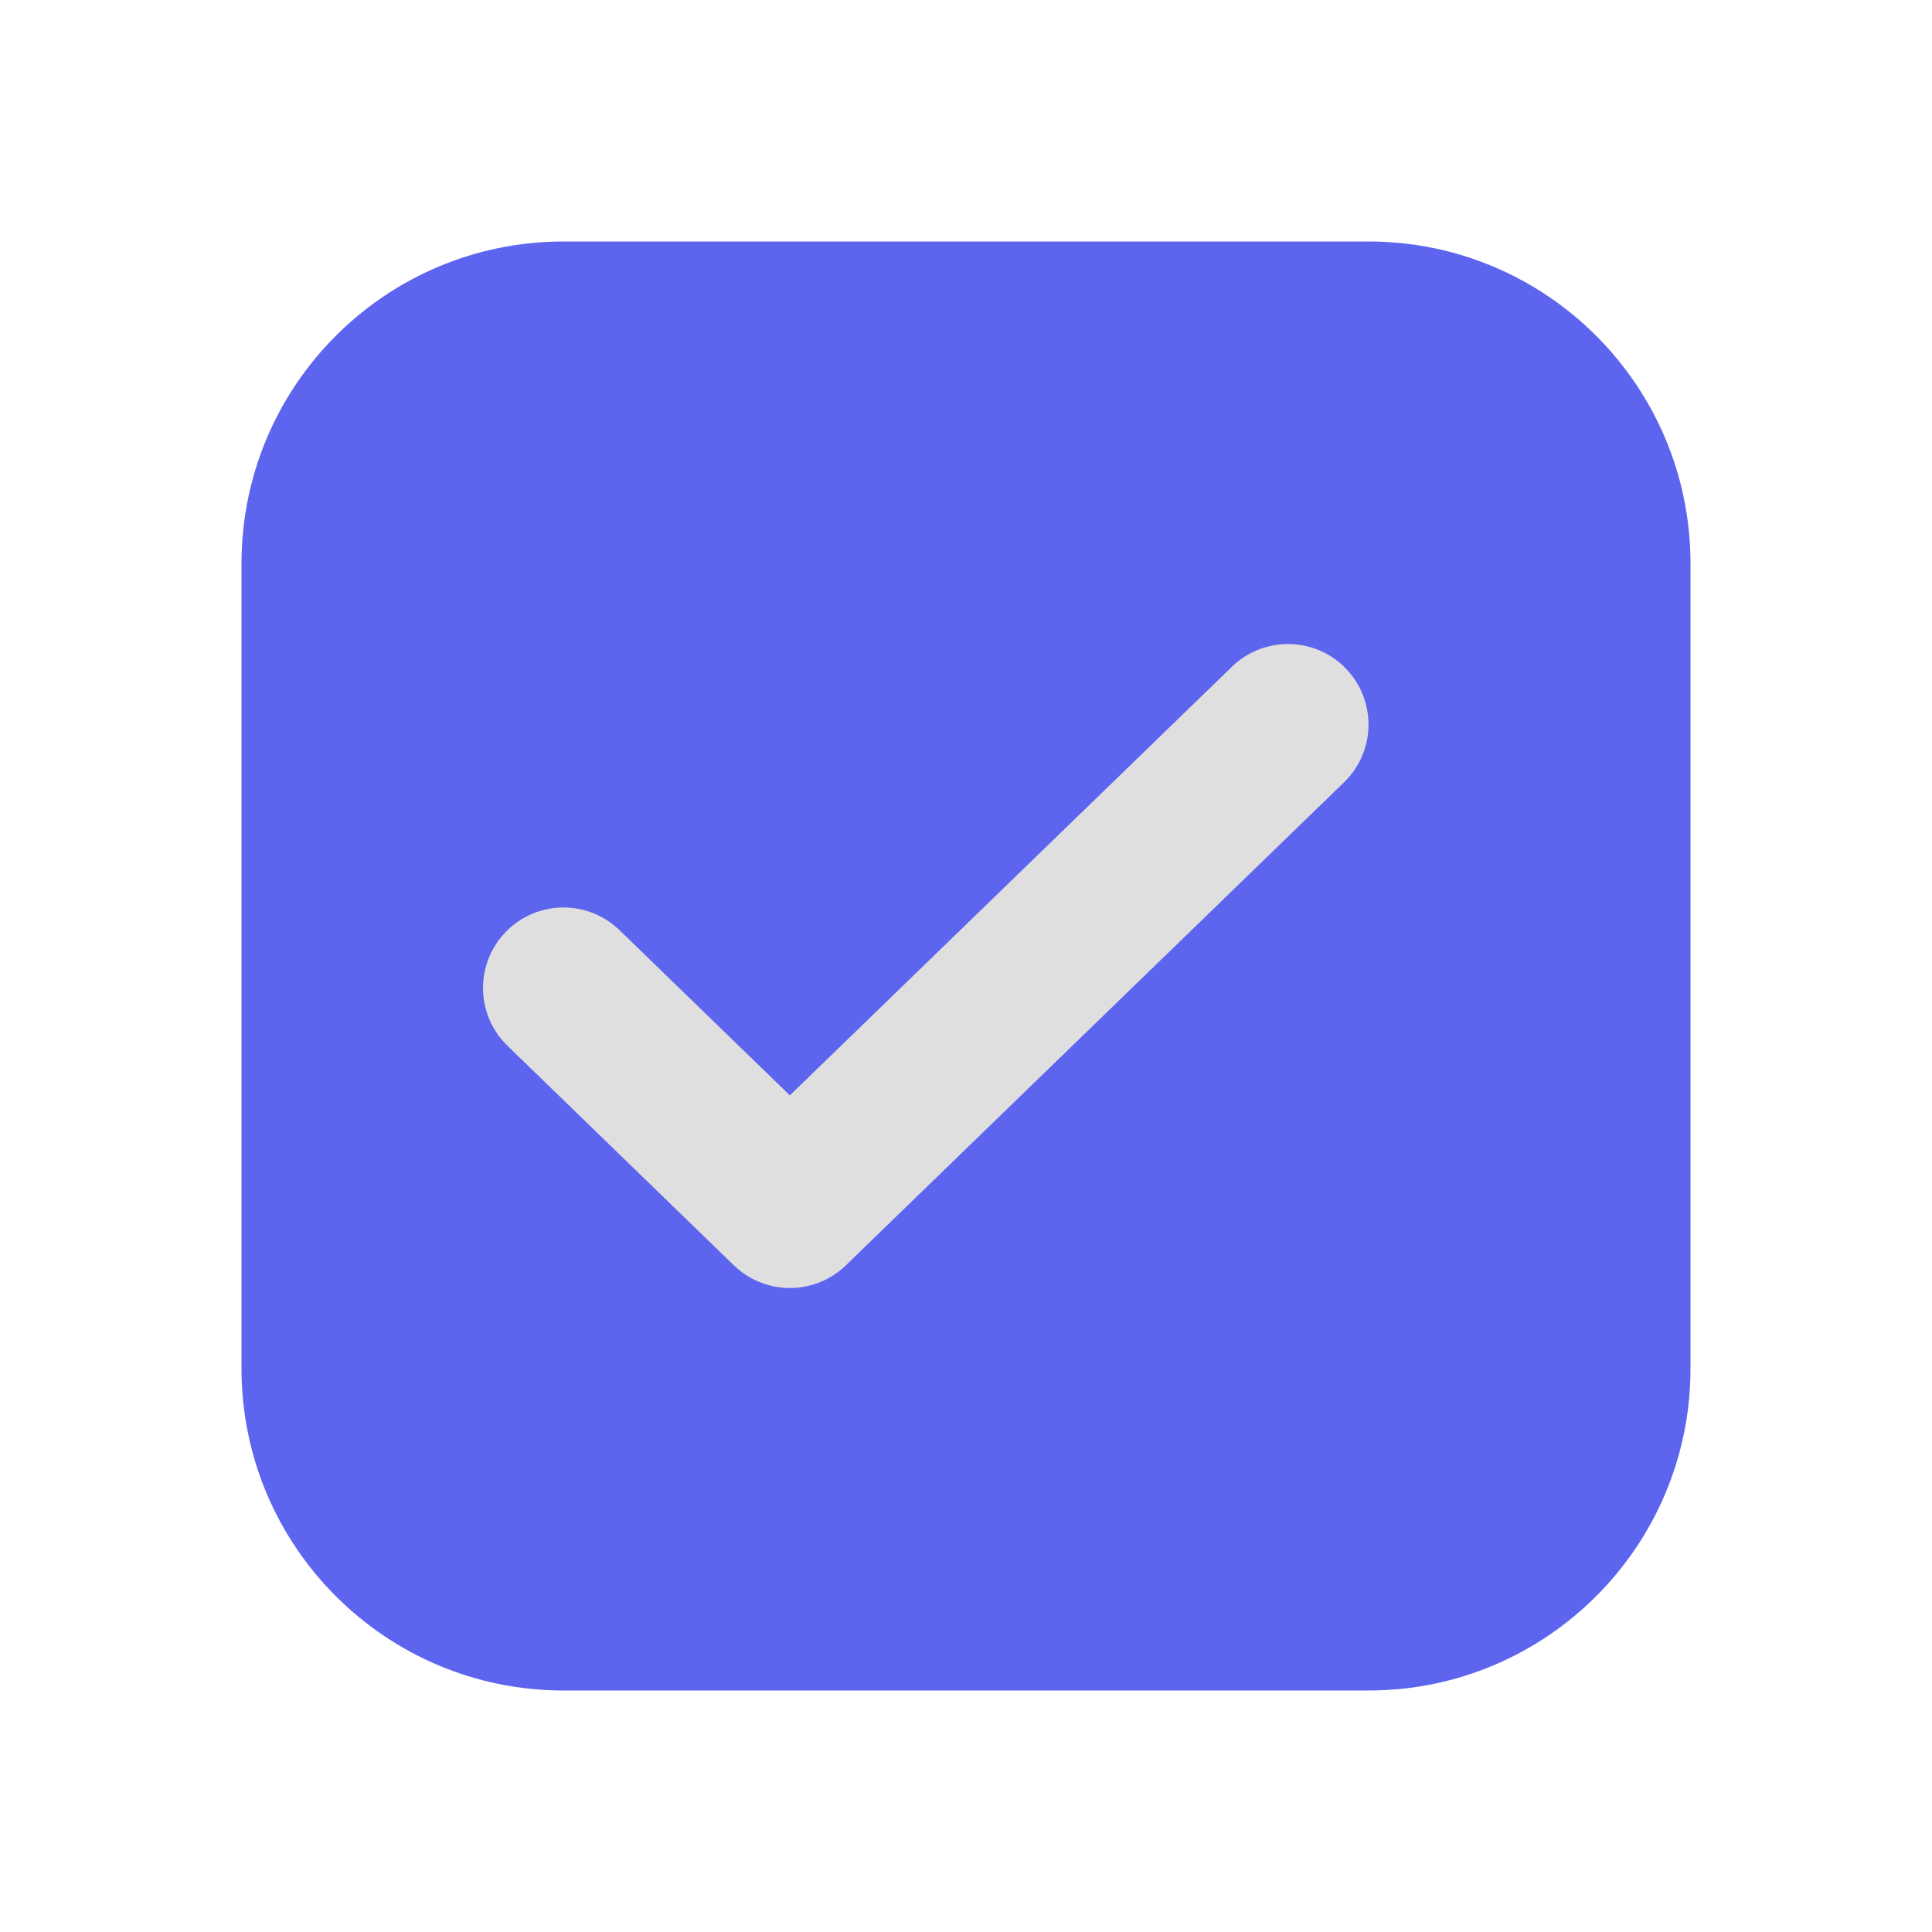
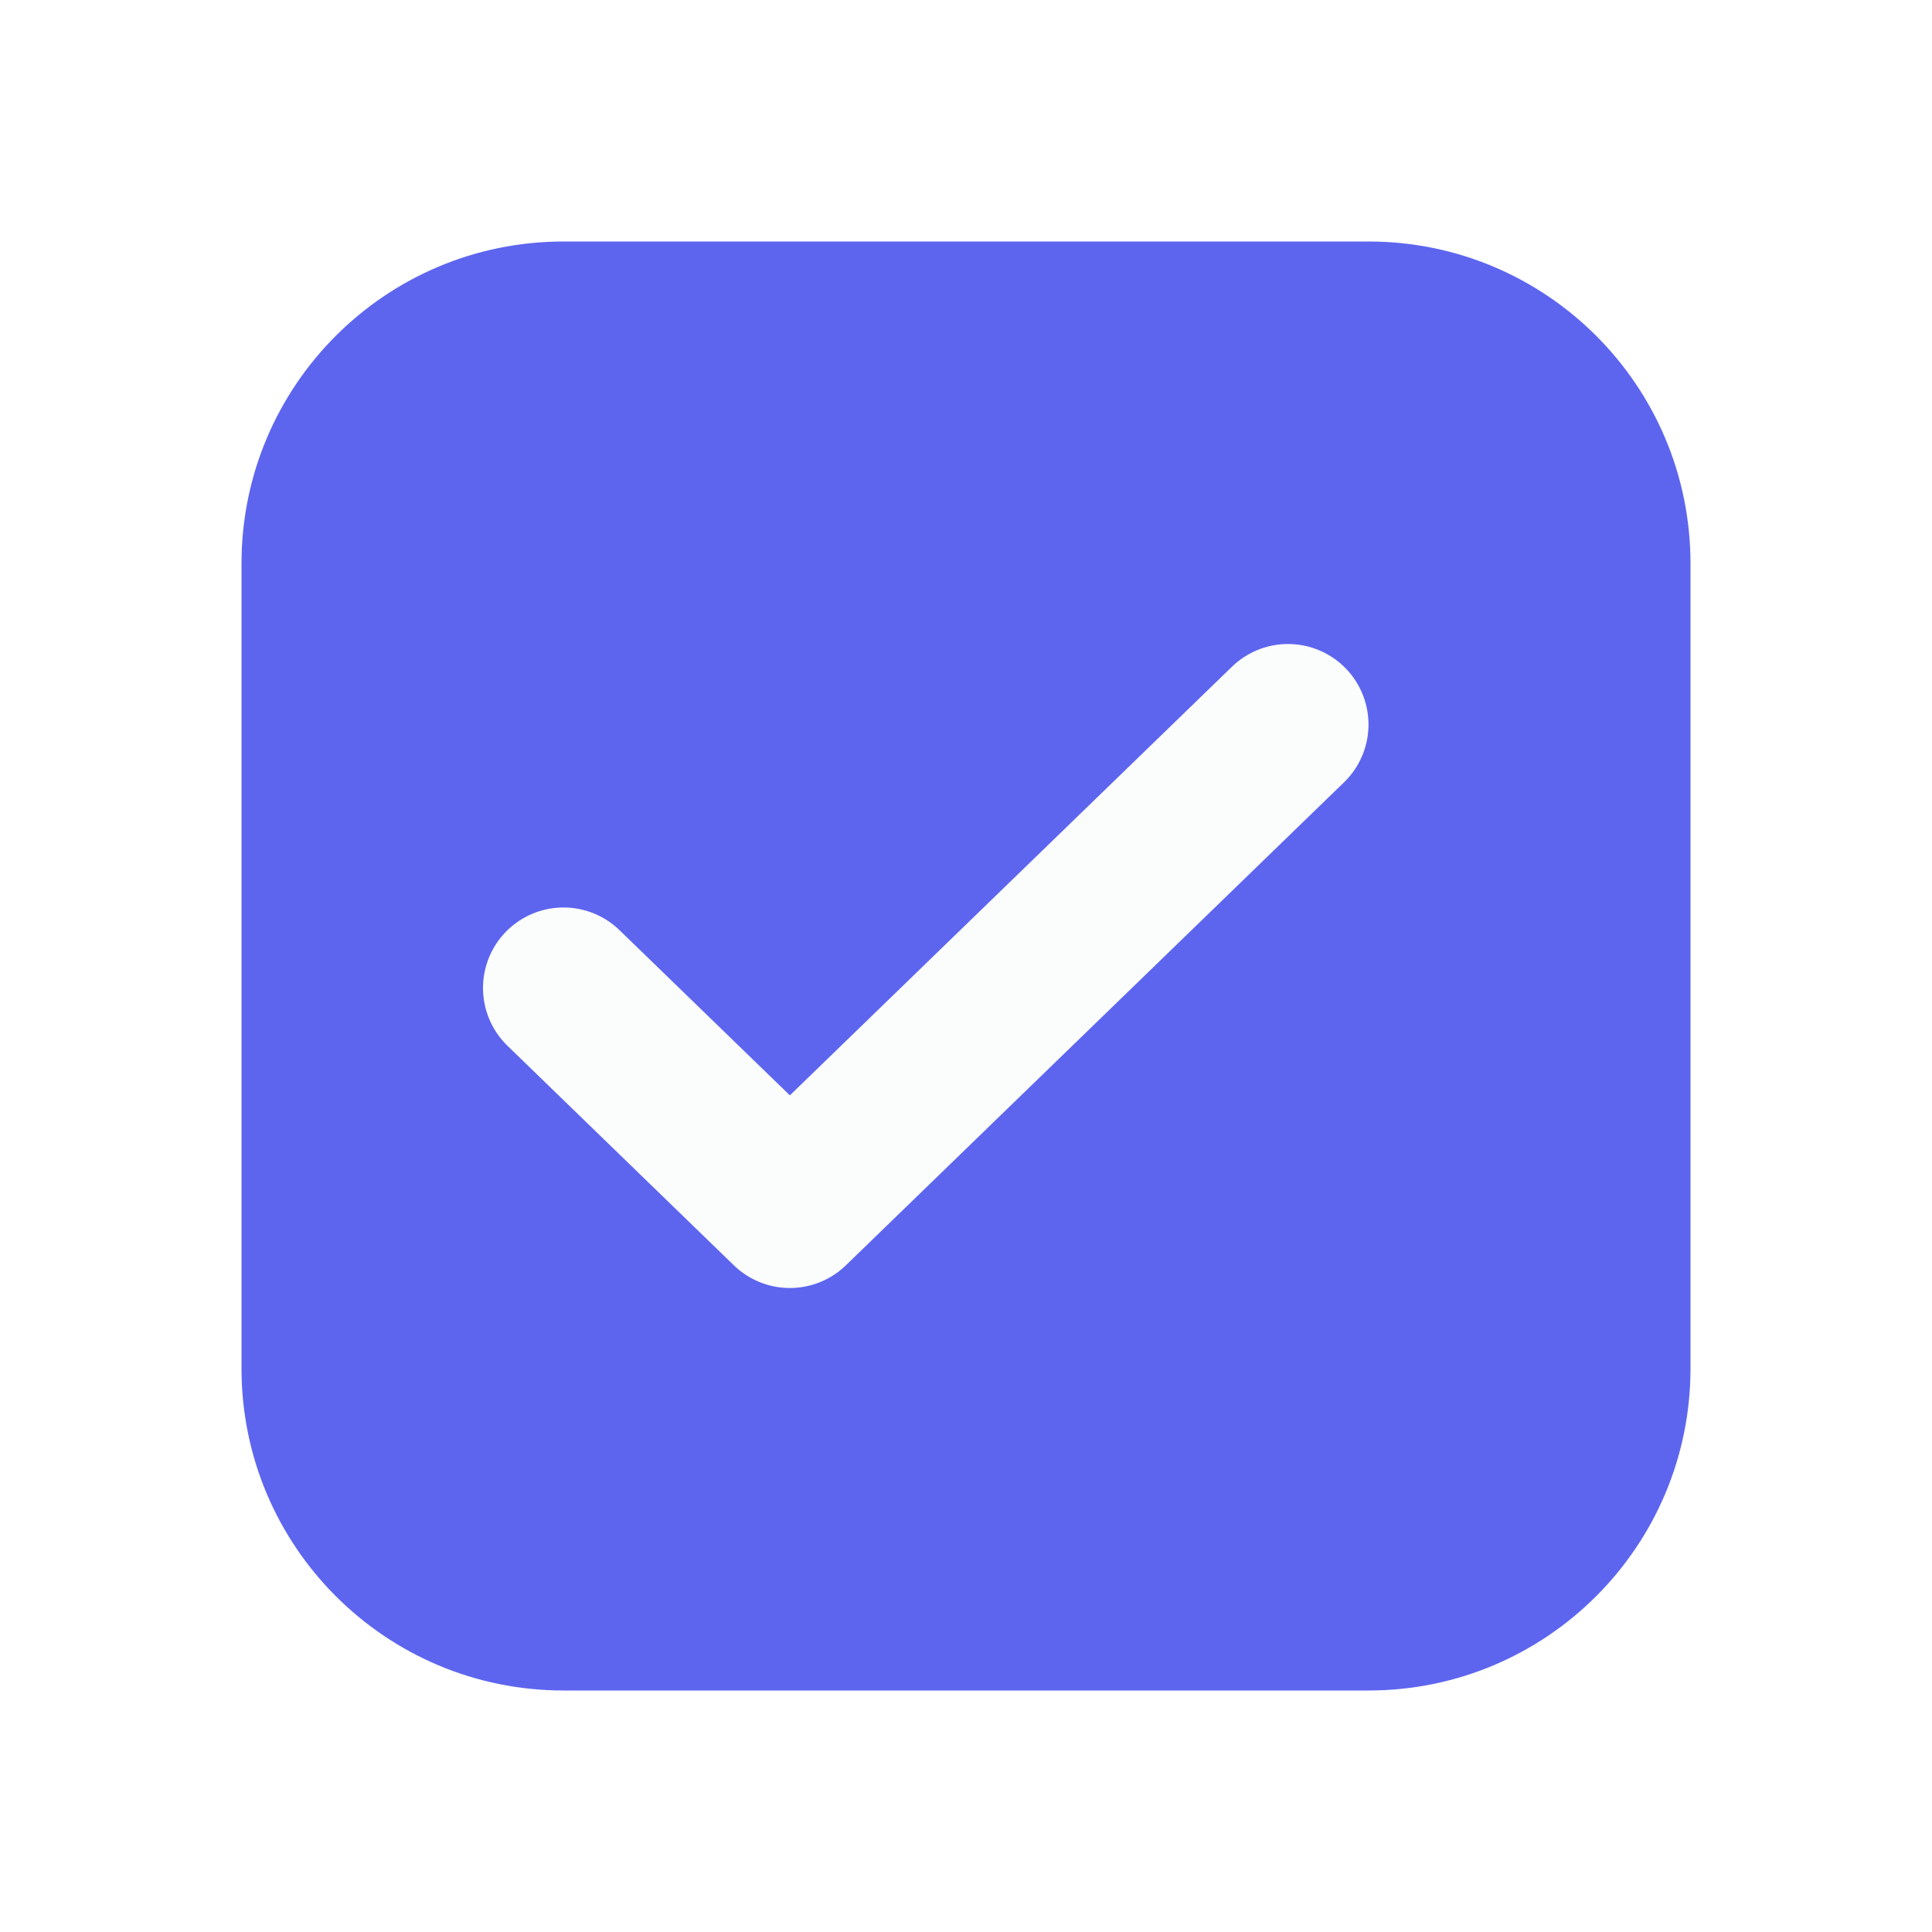
<svg xmlns="http://www.w3.org/2000/svg" width="24" height="24" viewBox="0 0 24 24" fill="none">
  <rect x="3" y="3" width="18" height="18" rx="4" fill="#5D65EF" />
-   <path d="M7 12.273L9.812 15L16 9" stroke="#DFDFDF" stroke-width="2" stroke-linecap="round" stroke-linejoin="round" />
+   <path d="M7 12.273L9.812 15L16 9" stroke="#FBFCFC" stroke-width="2" stroke-linecap="round" stroke-linejoin="round" />
</svg>
